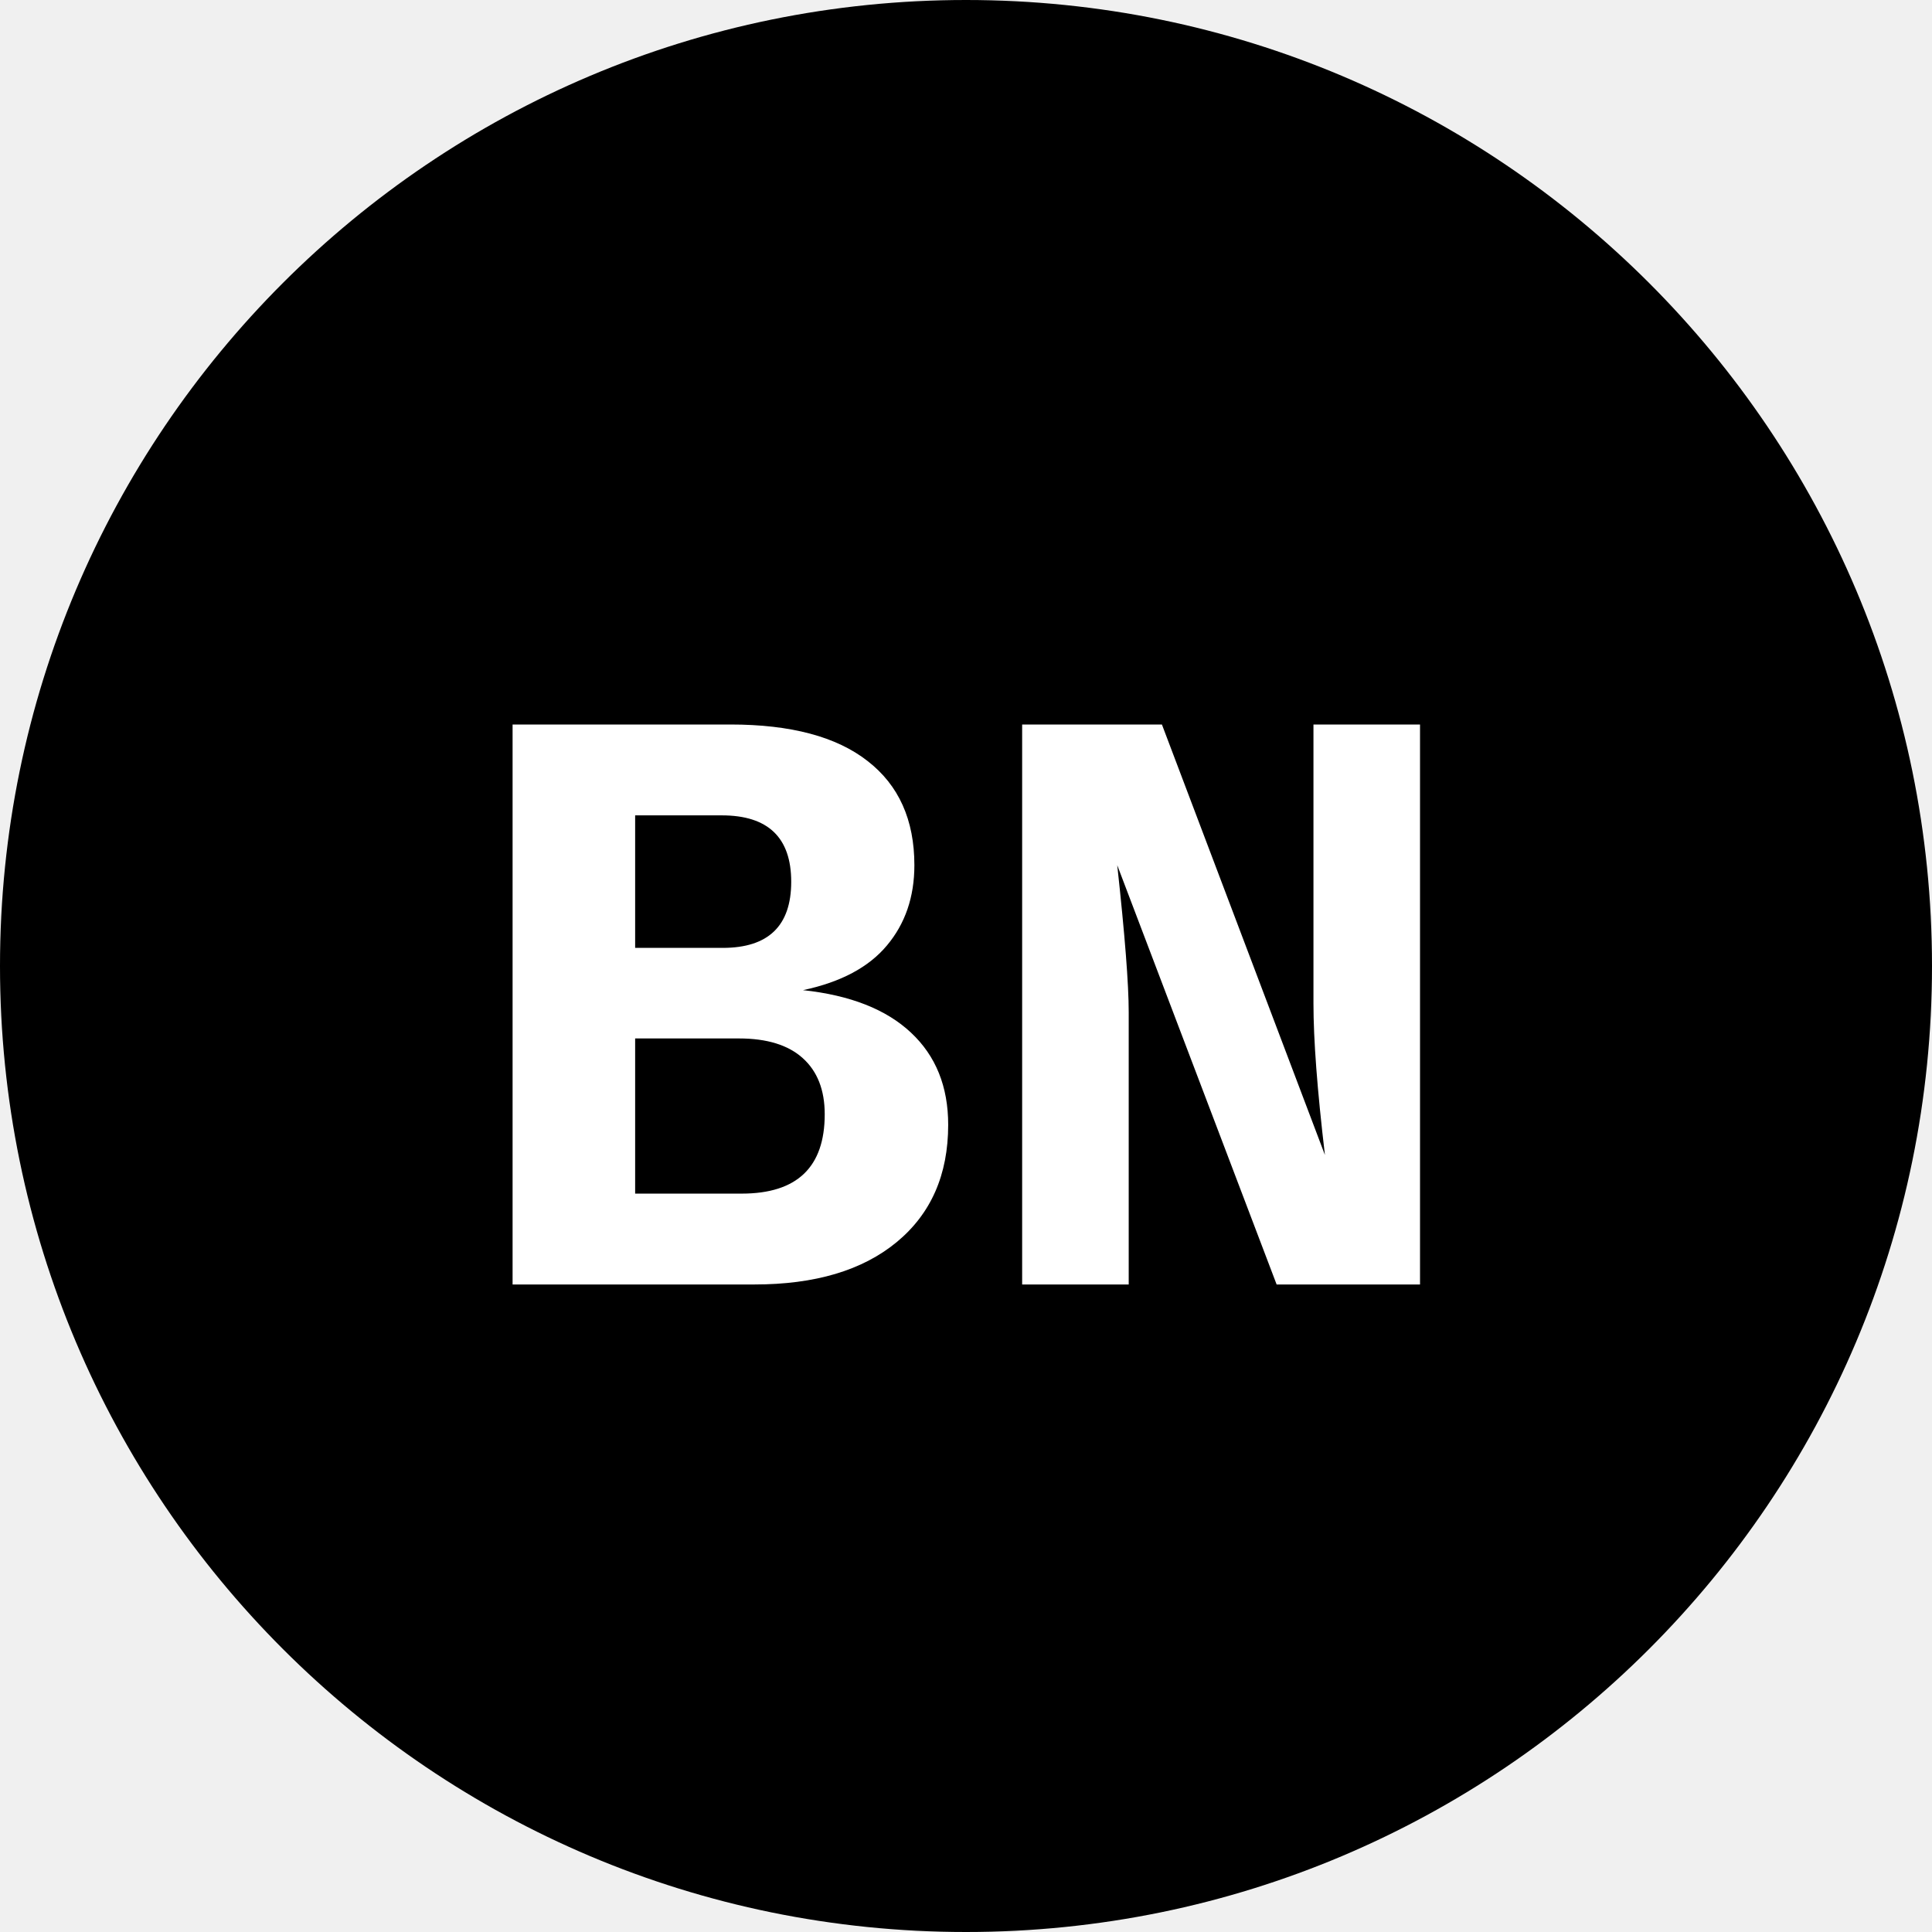
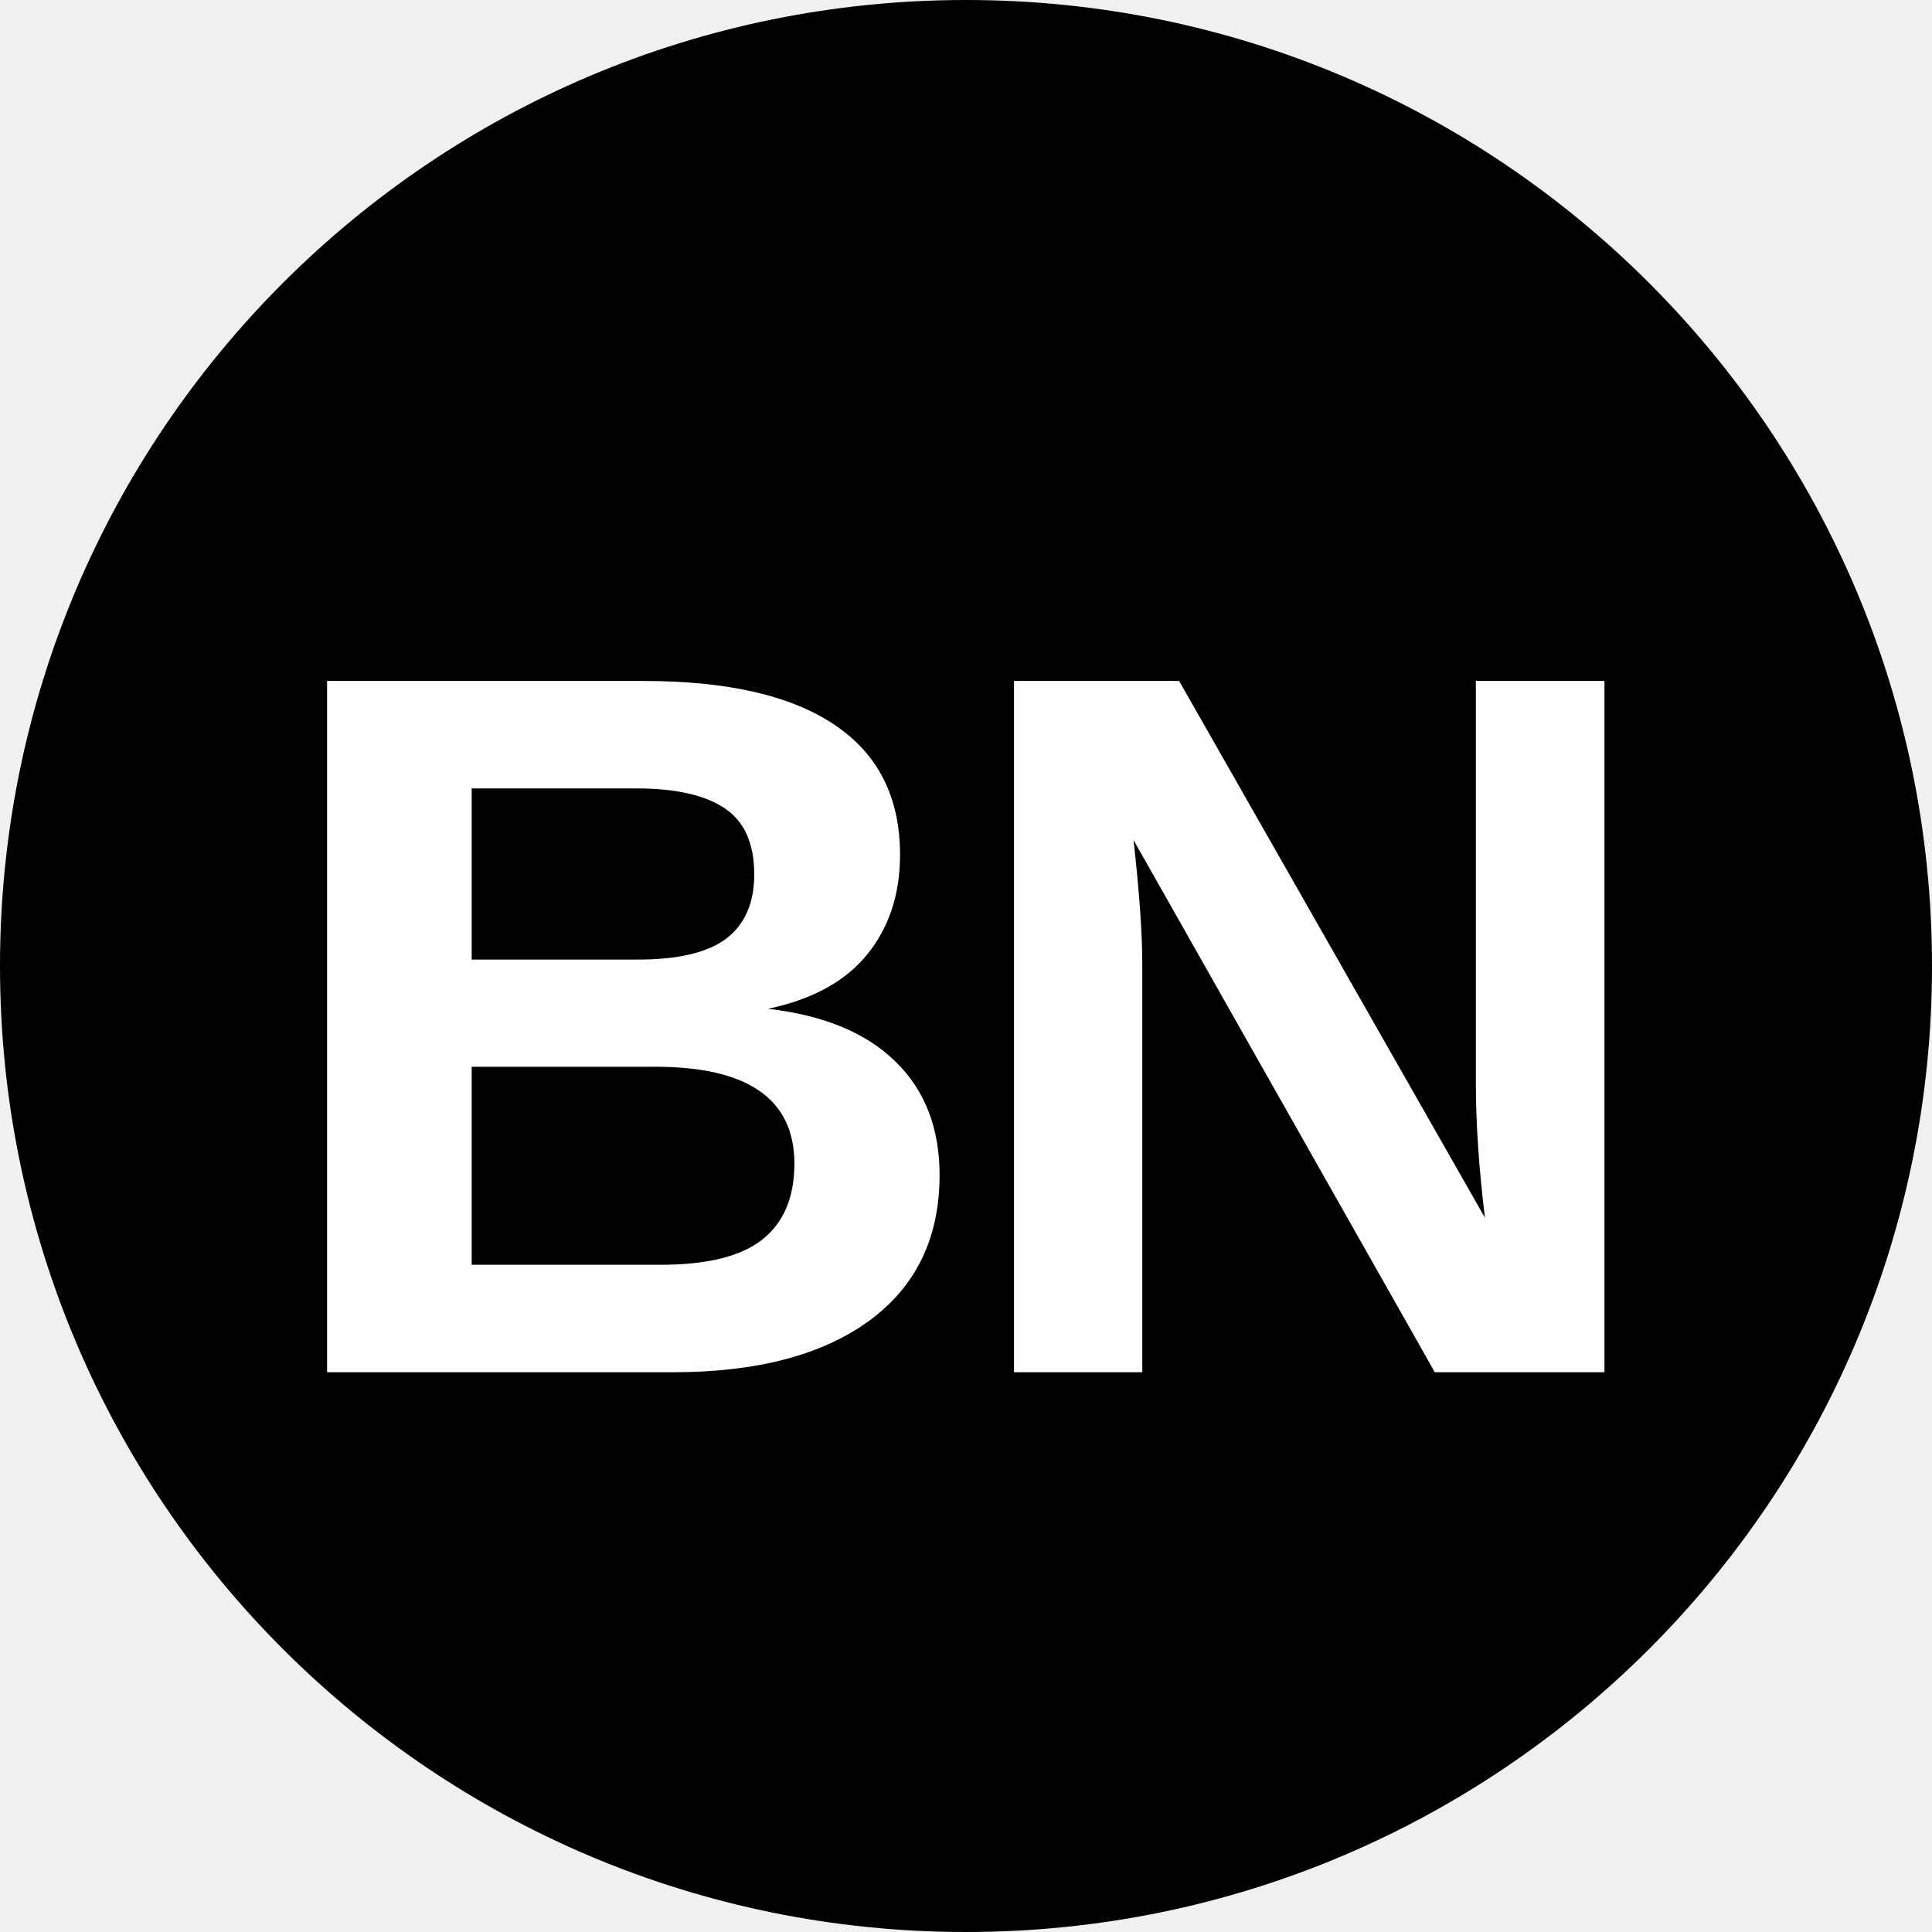
<svg xmlns="http://www.w3.org/2000/svg" viewBox="0 0 100 100">
  <circle cx="50" cy="50" r="50" fill="black" />
-   <text x="50" y="54" dominant-baseline="middle" text-anchor="middle" font-family="'Courier New', Courier, monospace" font-size="44" font-weight="bold" fill="white">BN</text>
+   <text x="50" y="53" dominant-baseline="central" text-anchor="middle" font-family="Arial, Helvetica, sans-serif" font-size="52" font-weight="900" fill="white" letter-spacing="-2">BN</text>
</svg>
